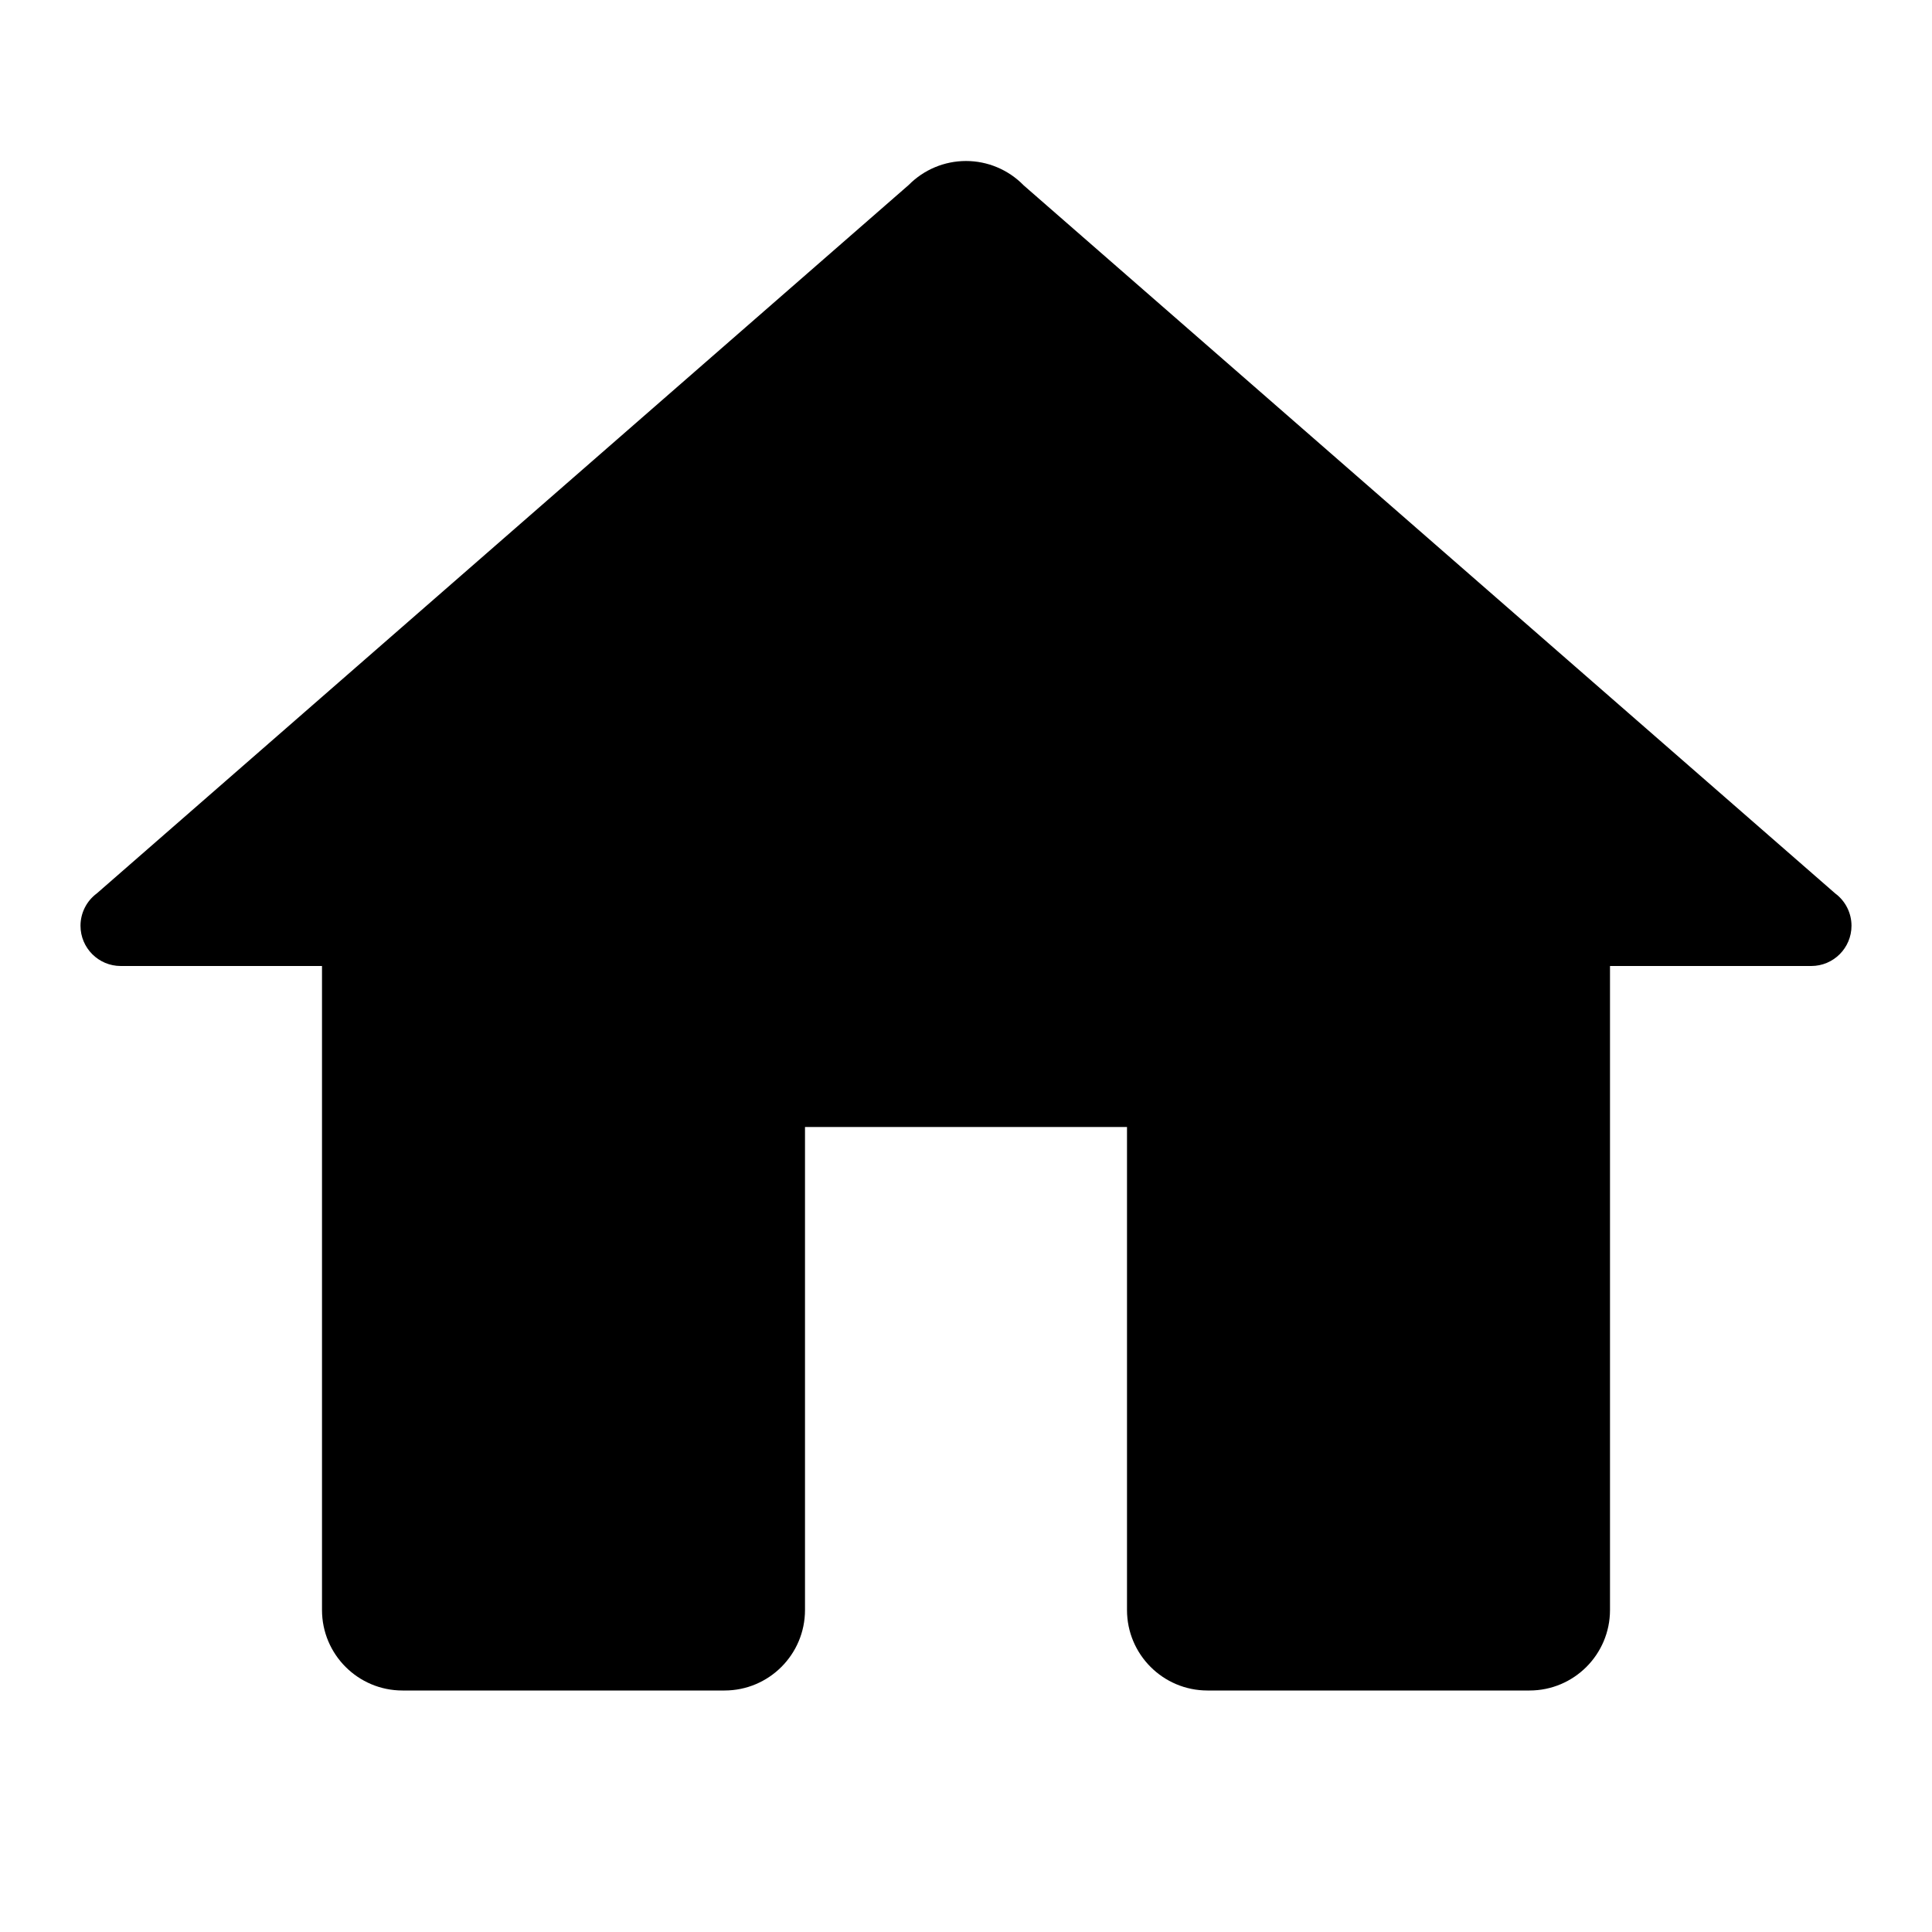
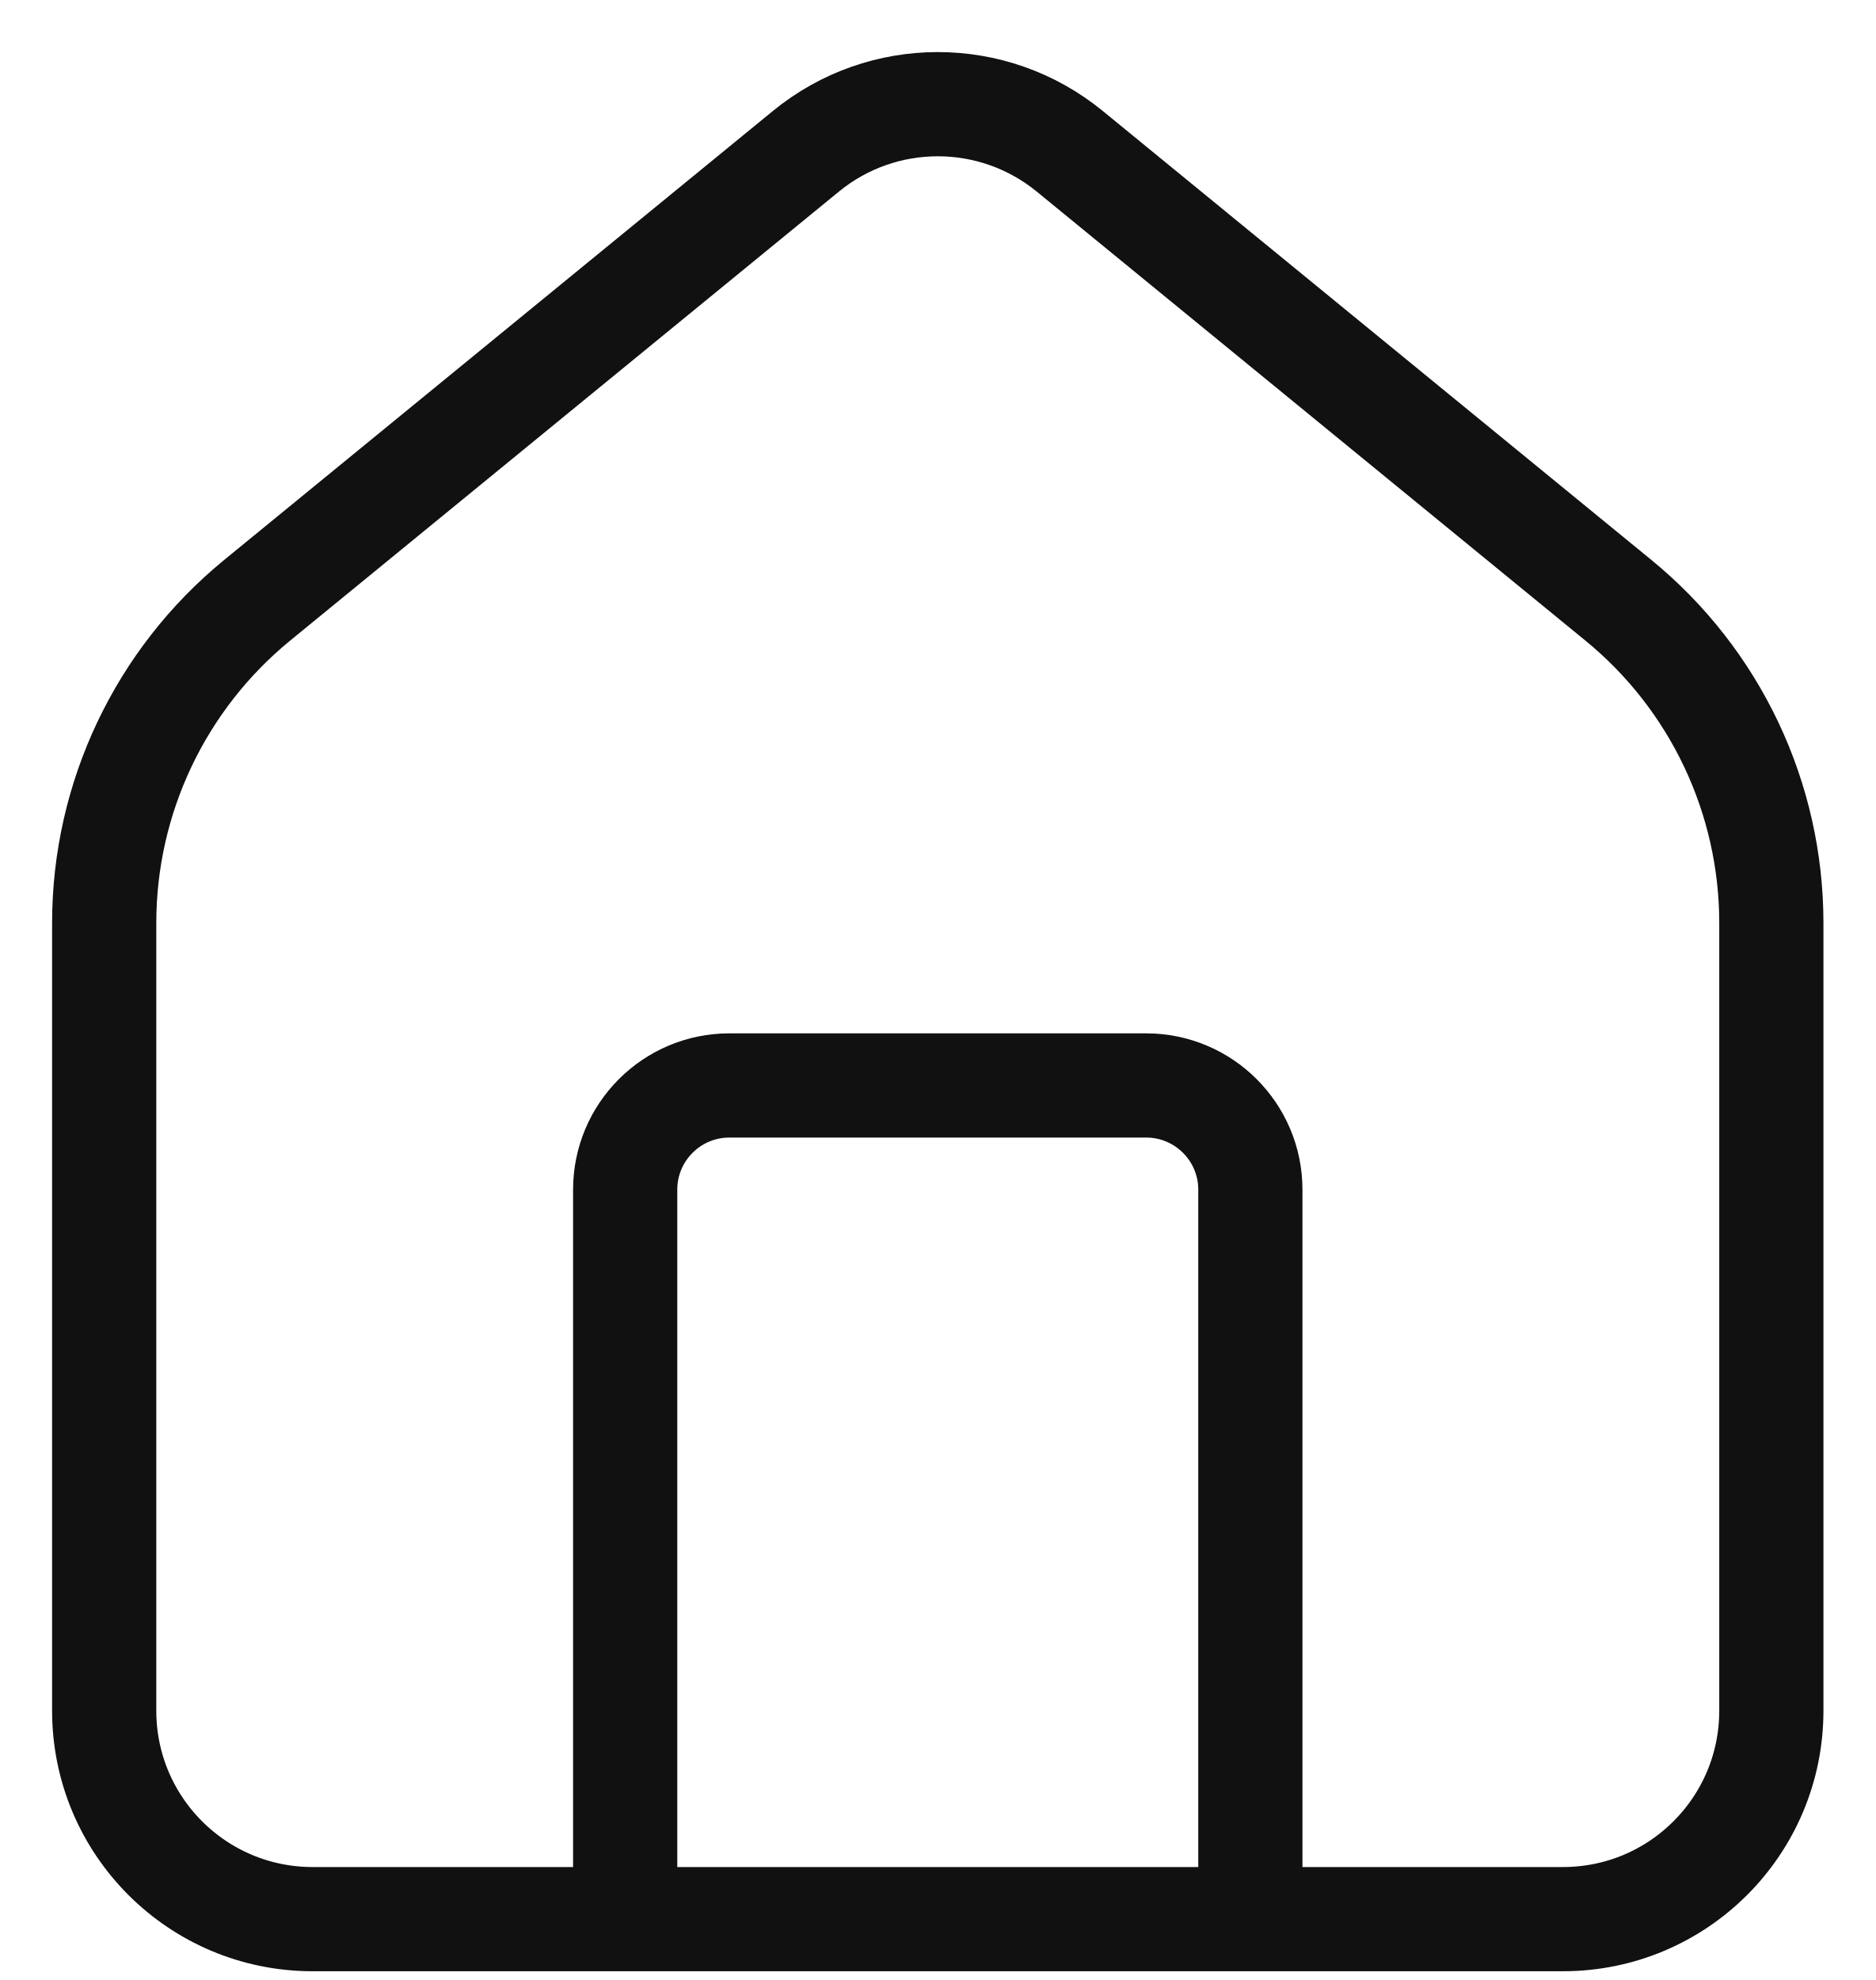
- <svg xmlns="http://www.w3.org/2000/svg" x="0px" y="0px" width="100" height="100" viewBox="0 0 24 24">
-   <path d="M 12 2 A 1 1 0 0 0 11.289 2.297 L 1.203 11.098 A 0.5 0.5 0 0 0 1 11.5 A 0.5 0.5 0 0 0 1.5 12 L 4 12 L 4 20 C 4 20.552 4.448 21 5 21 L 9 21 C 9.552 21 10 20.552 10 20 L 10 14 L 14 14 L 14 20 C 14 20.552 14.448 21 15 21 L 19 21 C 19.552 21 20 20.552 20 20 L 20 12 L 22.5 12 A 0.5 0.5 0 0 0 23 11.5 A 0.5 0.5 0 0 0 22.797 11.098 L 12.717 2.303 A 1 1 0 0 0 12.711 2.297 A 1 1 0 0 0 12 2 z" />
+ <svg xmlns="http://www.w3.org/2000/svg" width="18" height="19" viewBox="0 0 18 19" fill="none">
+   <path d="M6 18.416V11.416C6 10.864 6.448 10.416 7 10.416H11C11.552 10.416 12 10.864 12 11.416V18.416M1 16.416V8.857C1 7.657 1.539 6.521 2.467 5.761L7.734 1.452C8.47 0.849 9.53 0.849 10.267 1.452L15.533 5.761C16.462 6.521 17 7.657 17 8.857V16.416C17 17.521 16.105 18.416 15 18.416H13H5H3C1.895 18.416 1 17.521 1 16.416Z" stroke="#111111" stroke-linecap="round" />
</svg>
